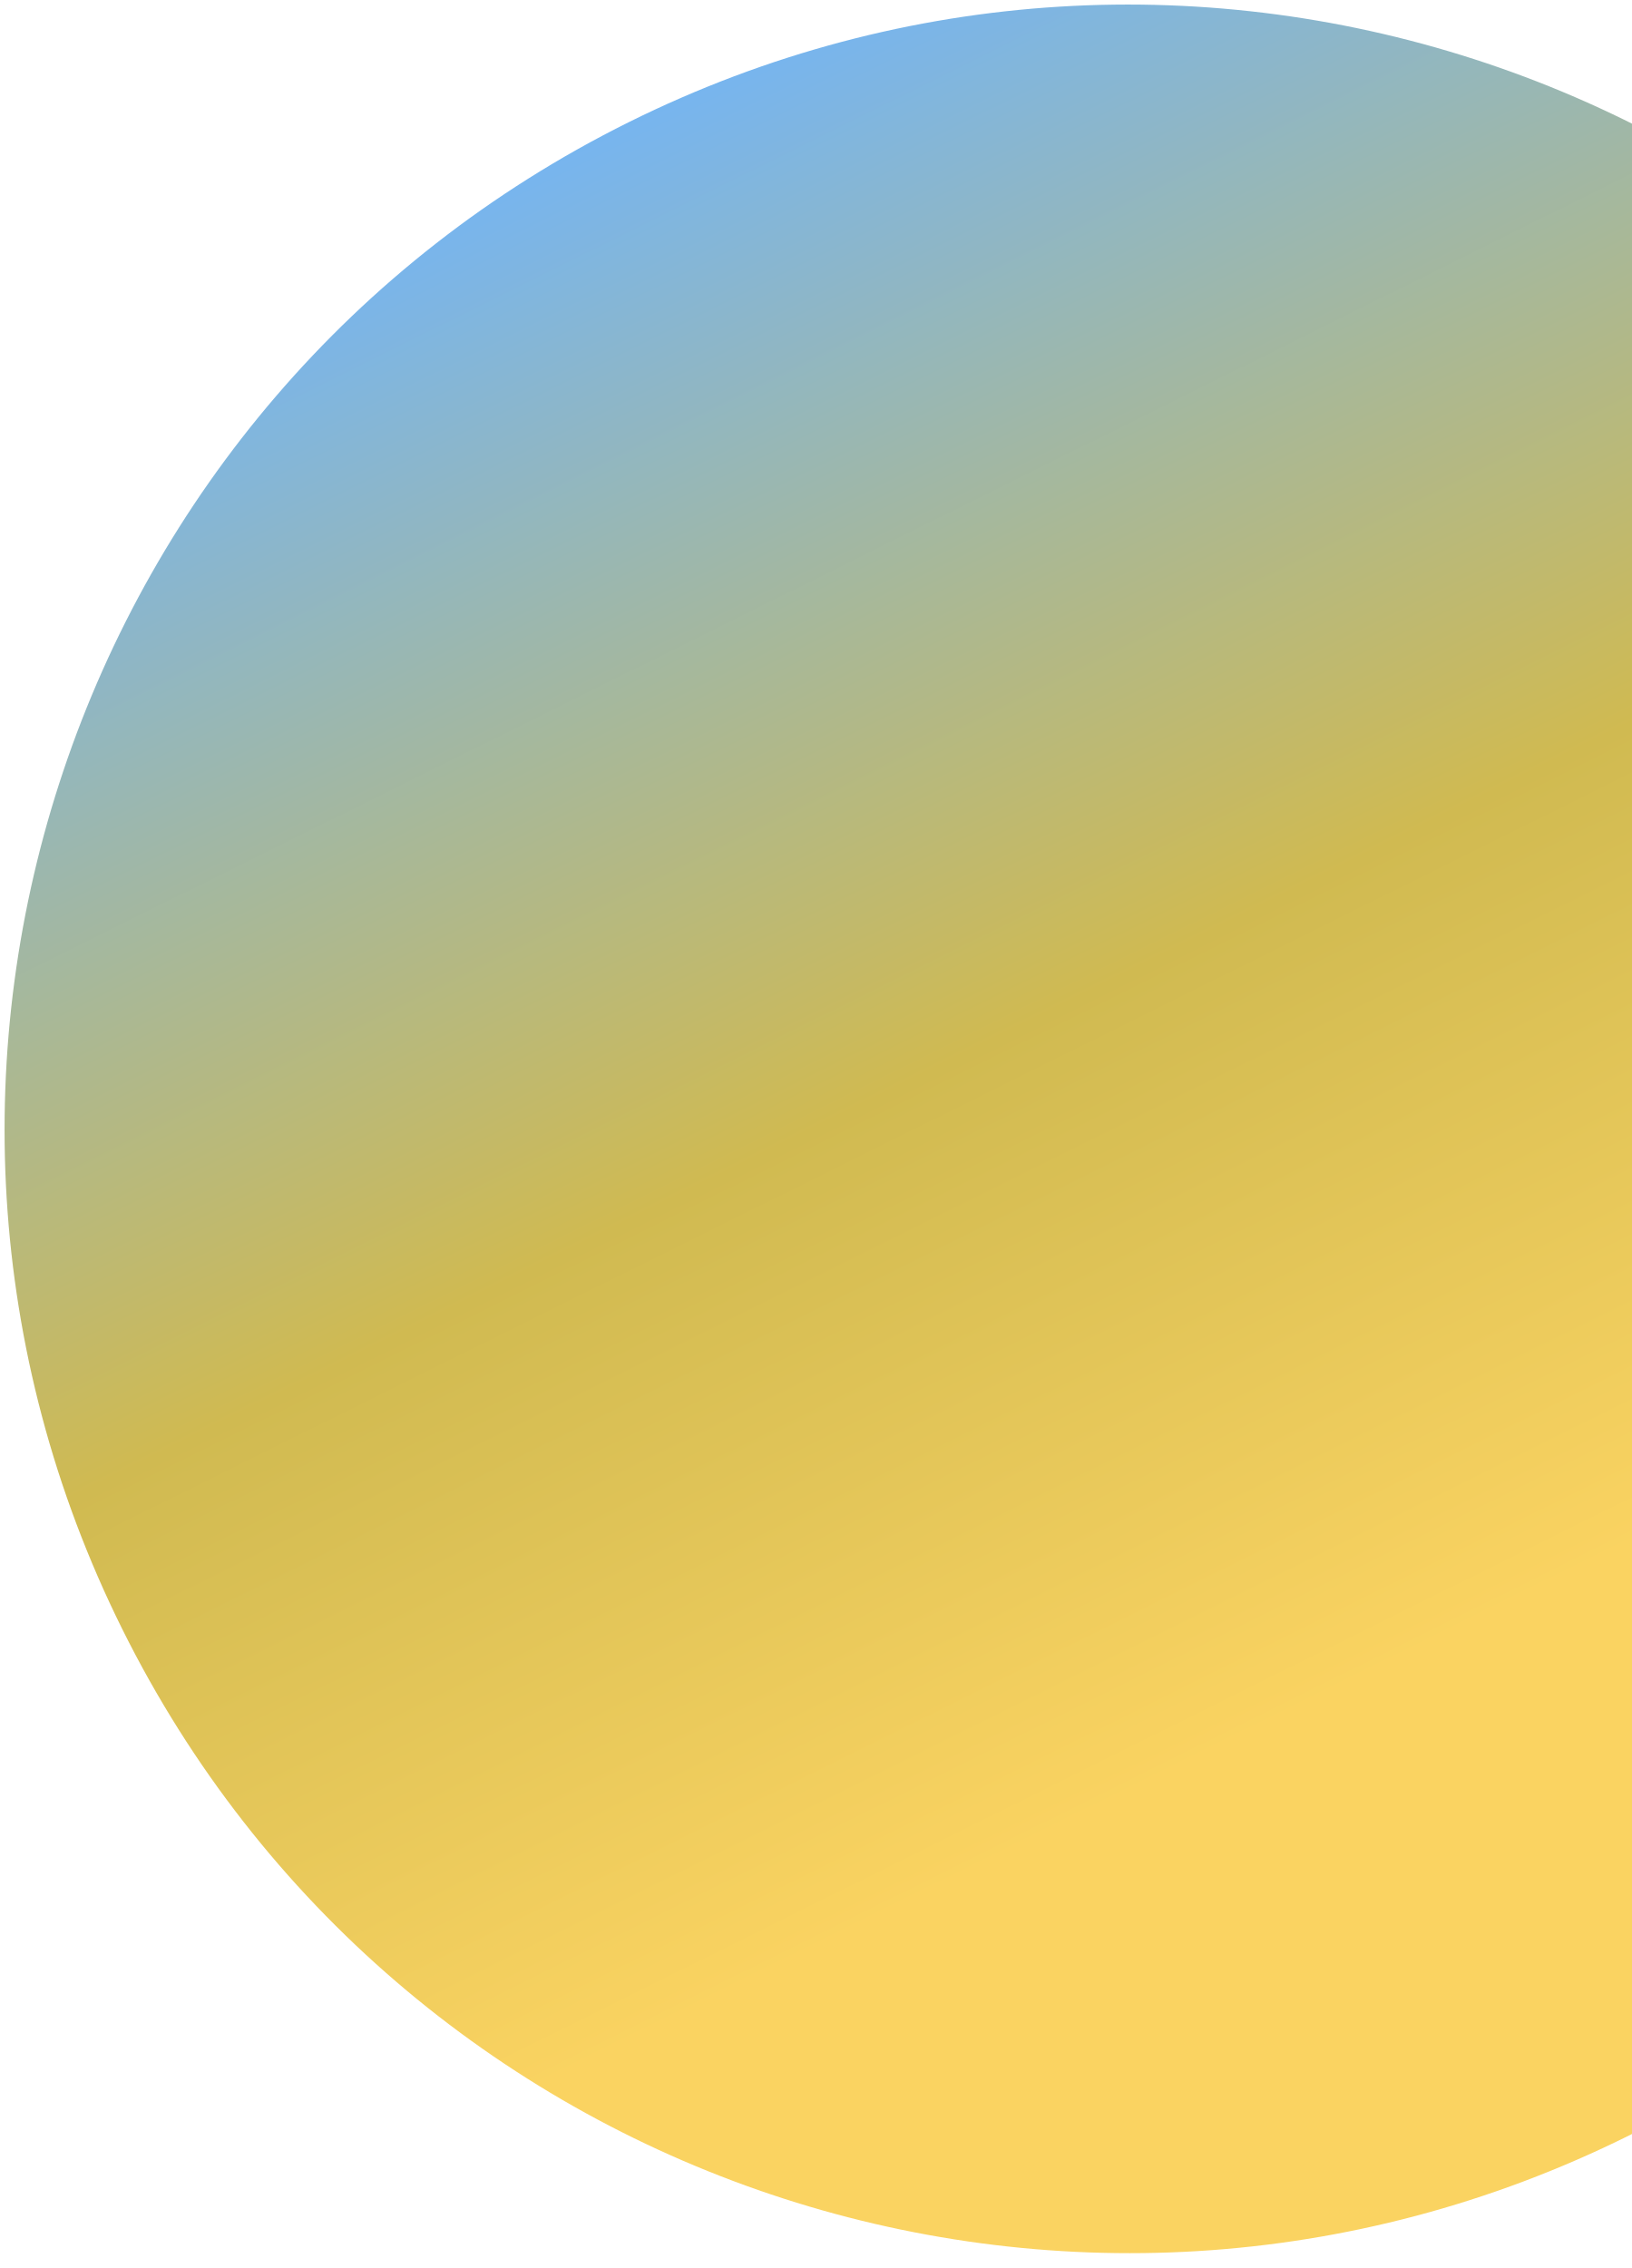
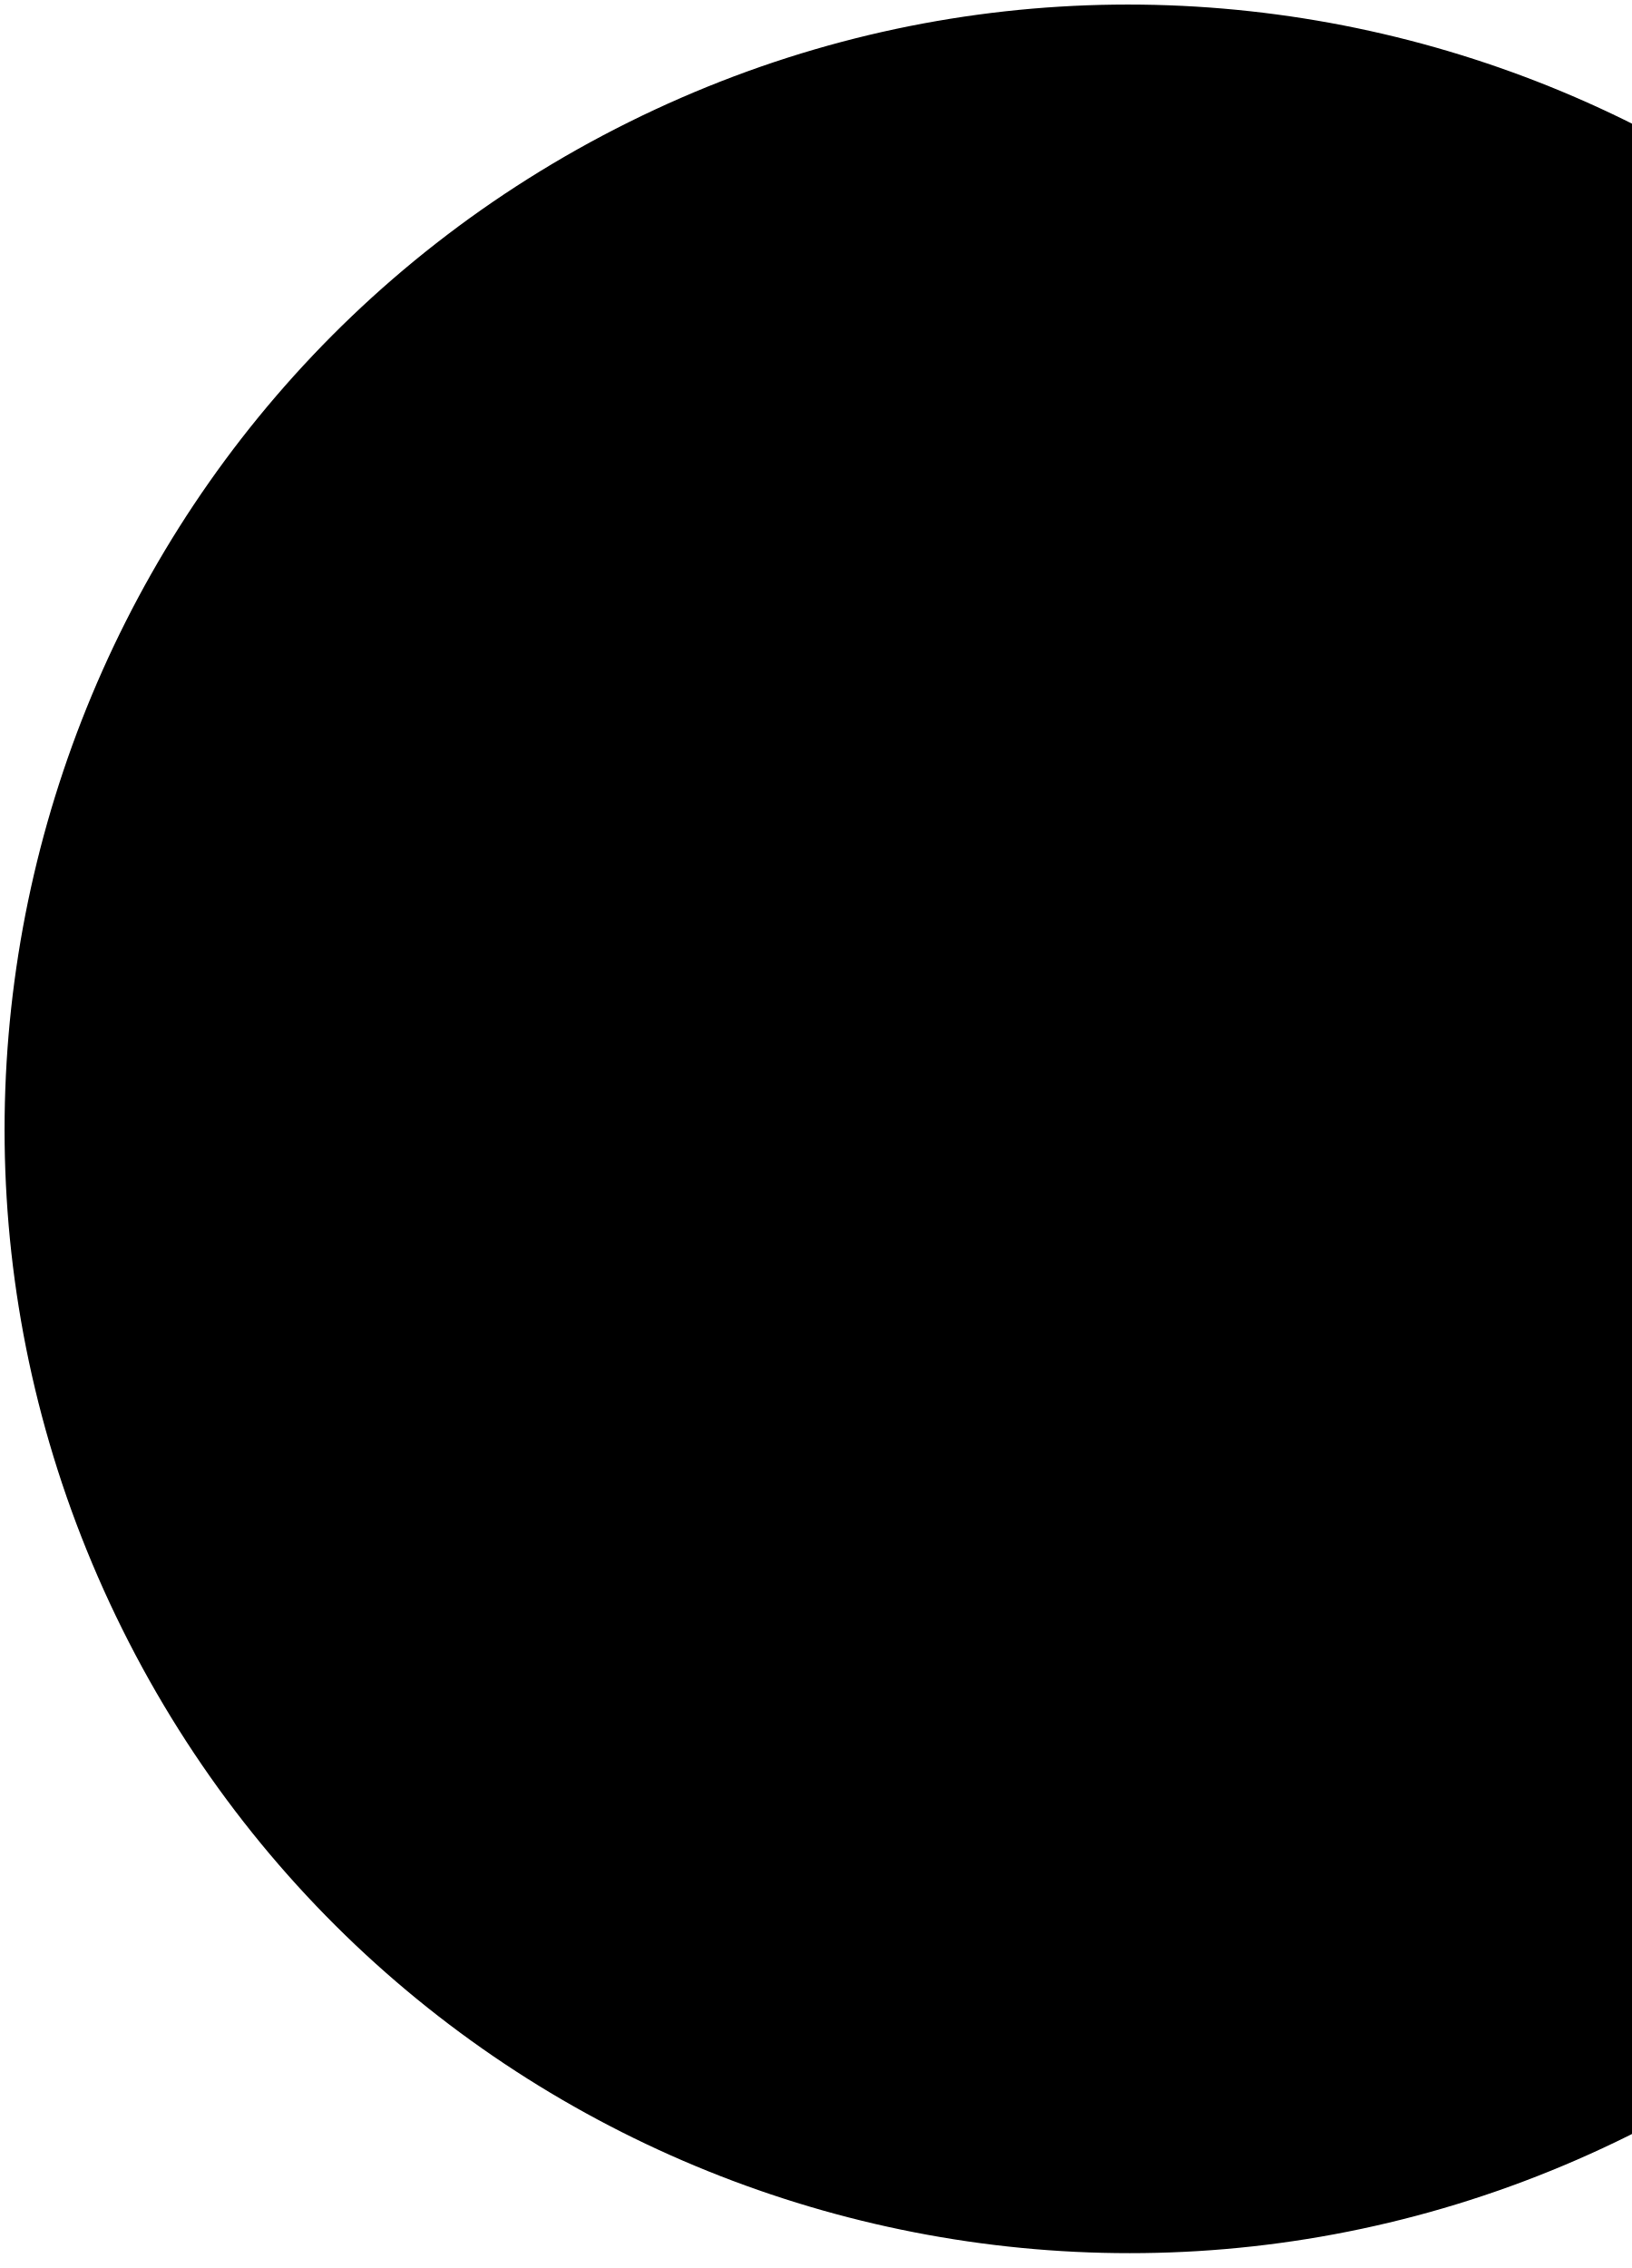
<svg xmlns="http://www.w3.org/2000/svg" width="82" height="114" viewBox="0 0 82 114" fill="none">
  <circle cx="56.742" cy="56.742" r="56.5" transform="rotate(153.572 56.7422 56.7419)" fill="url(#paint0_linear_217_2397)" />
  <defs>
    <linearGradient id="paint0_linear_217_2397" x1="56.742" y1="0.242" x2="56.742" y2="113.242" gradientUnits="userSpaceOnUse">
-       <stop offset="0.234" stop-color="#FAD361" />
-       <stop offset="0.562" stop-color="#D0BA51" />
-       <stop offset="1" stop-color="#77B5EF" />
-       <stop offset="1" stop-color="#77B5EF" />
+       <stop offset="0.234" stopColor="#FAD361" />
+       <stop offset="0.562" stopColor="#D0BA51" />
+       <stop offset="1" stopColor="#77B5EF" />
+       <stop offset="1" stopColor="#77B5EF" />
    </linearGradient>
  </defs>
</svg>
